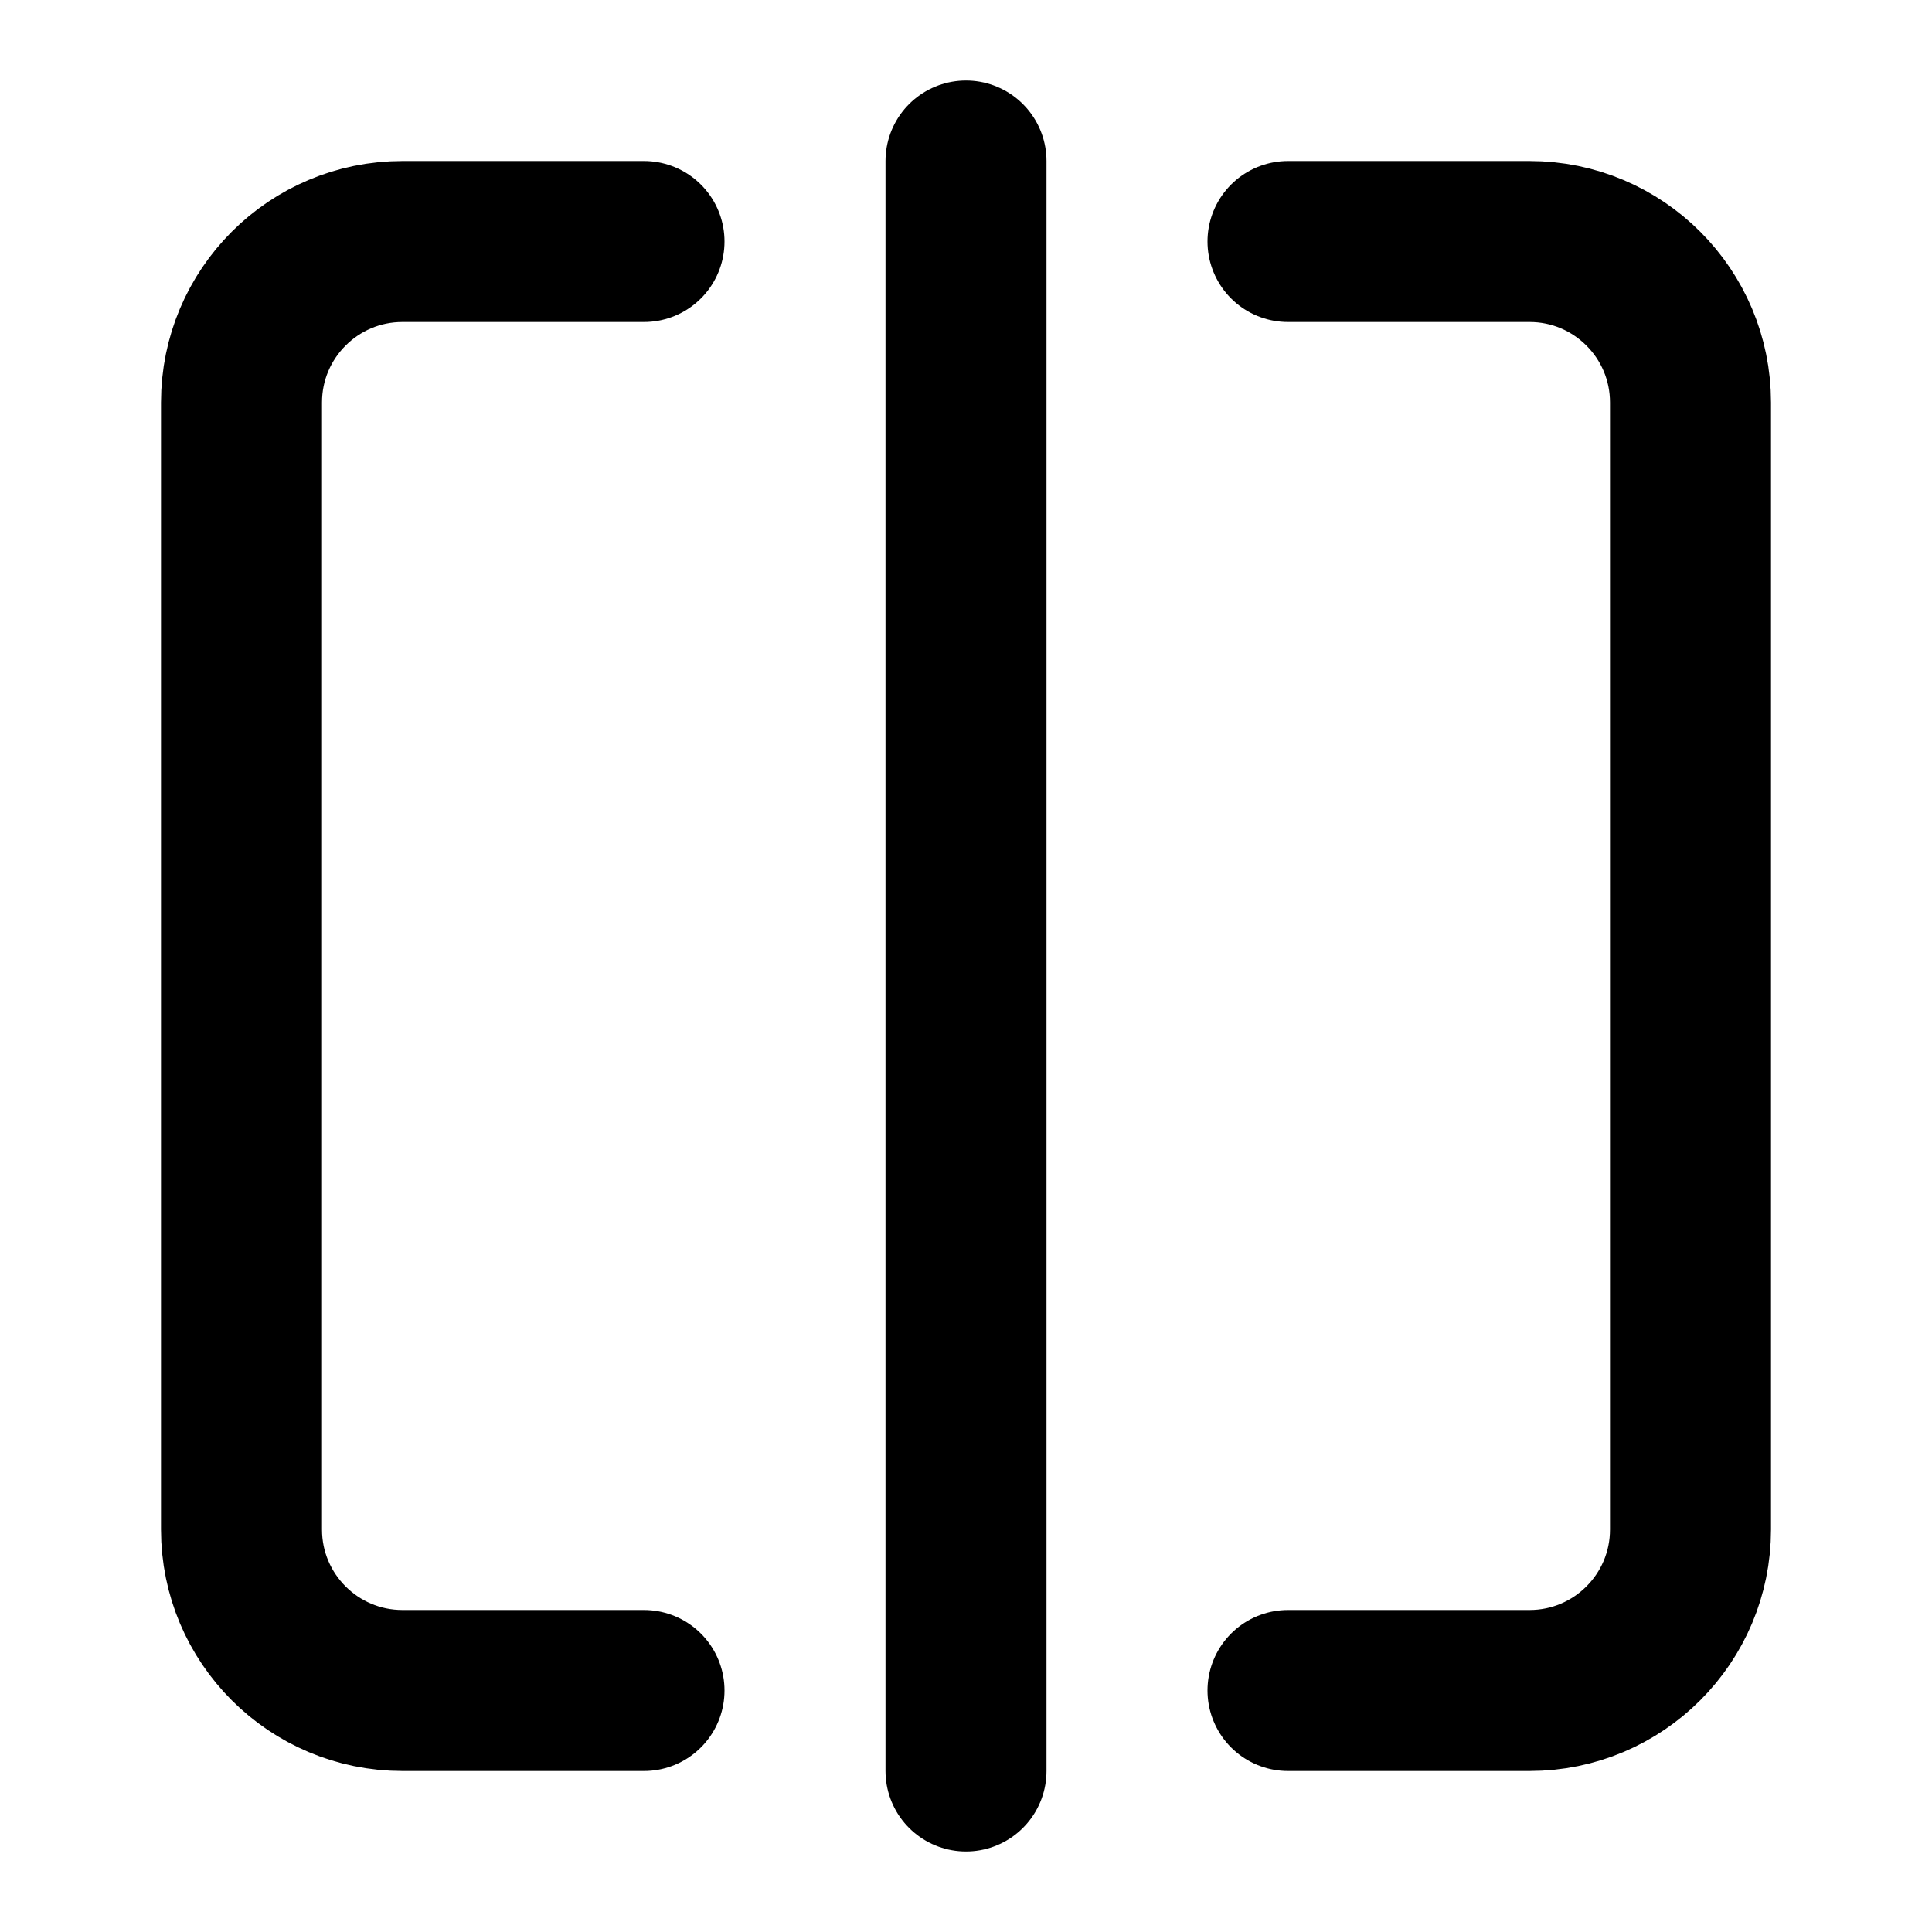
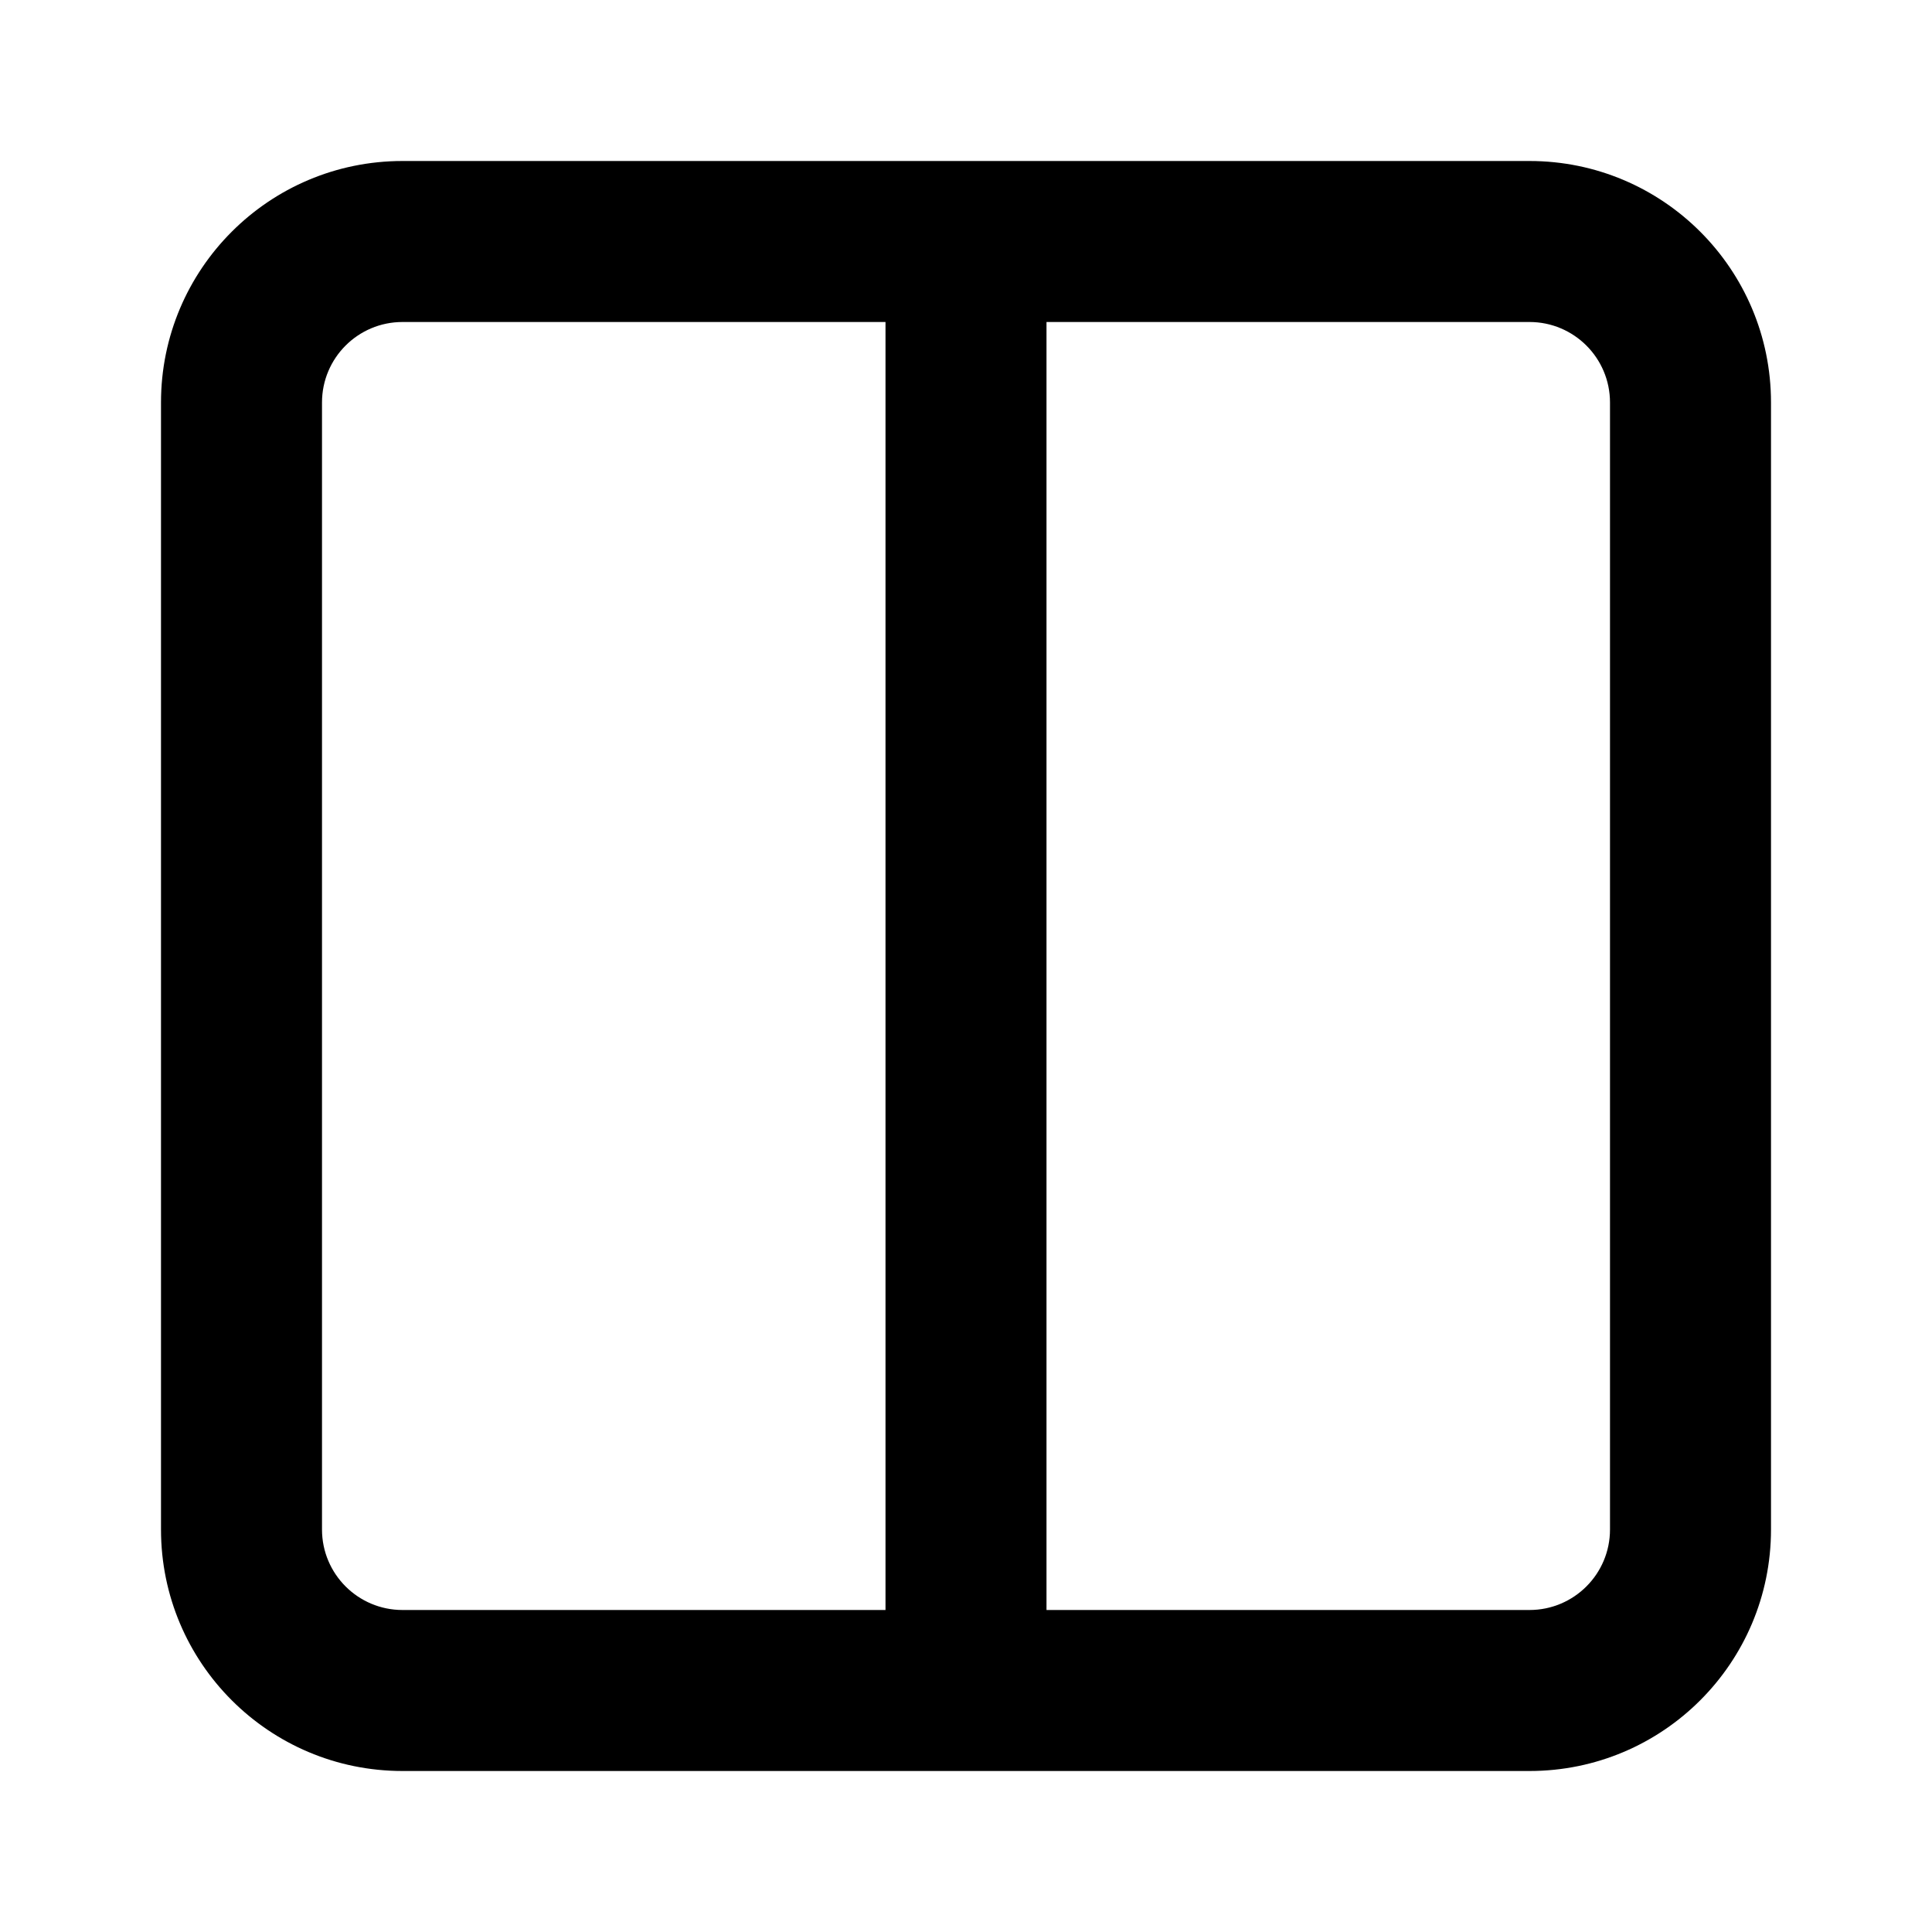
- <svg xmlns="http://www.w3.org/2000/svg" class="lucide lucide-square-split-horizontal" width="24" height="24" viewBox="0 0 24 24" fill="none" stroke="currentColor" stroke-width="2" stroke-linecap="round" stroke-linejoin="round">
-   <path d="M12 2v20" />
-   <path d="M16 3h3a2 2 0 0 1 2 2v14a2 2 0 0 1-2 2h-3" />
-   <path d="M8 21H5a2 2 0 0 1-2-2V5a2 2 0 0 1 2-2h3" />
+ <svg xmlns="http://www.w3.org/2000/svg" width="24" height="24" viewBox="0 0 24 24">
+   <path fill-rule="evenodd" d="M5 2h14a3 3 0 0 1 3 3v14a3 3 0 0 1-3 3H5a3 3 0 0 1-3-3V5a3 3 0 0 1 3-3zm0 2a1 1 0 0 0-1 1v14a1 1 0 0 0 1 1h14a1 1 0 0 0 1-1V5a1 1 0 0 0-1-1z" />
+   <rect x="11" y="3" width="2" height="18" />
</svg>
